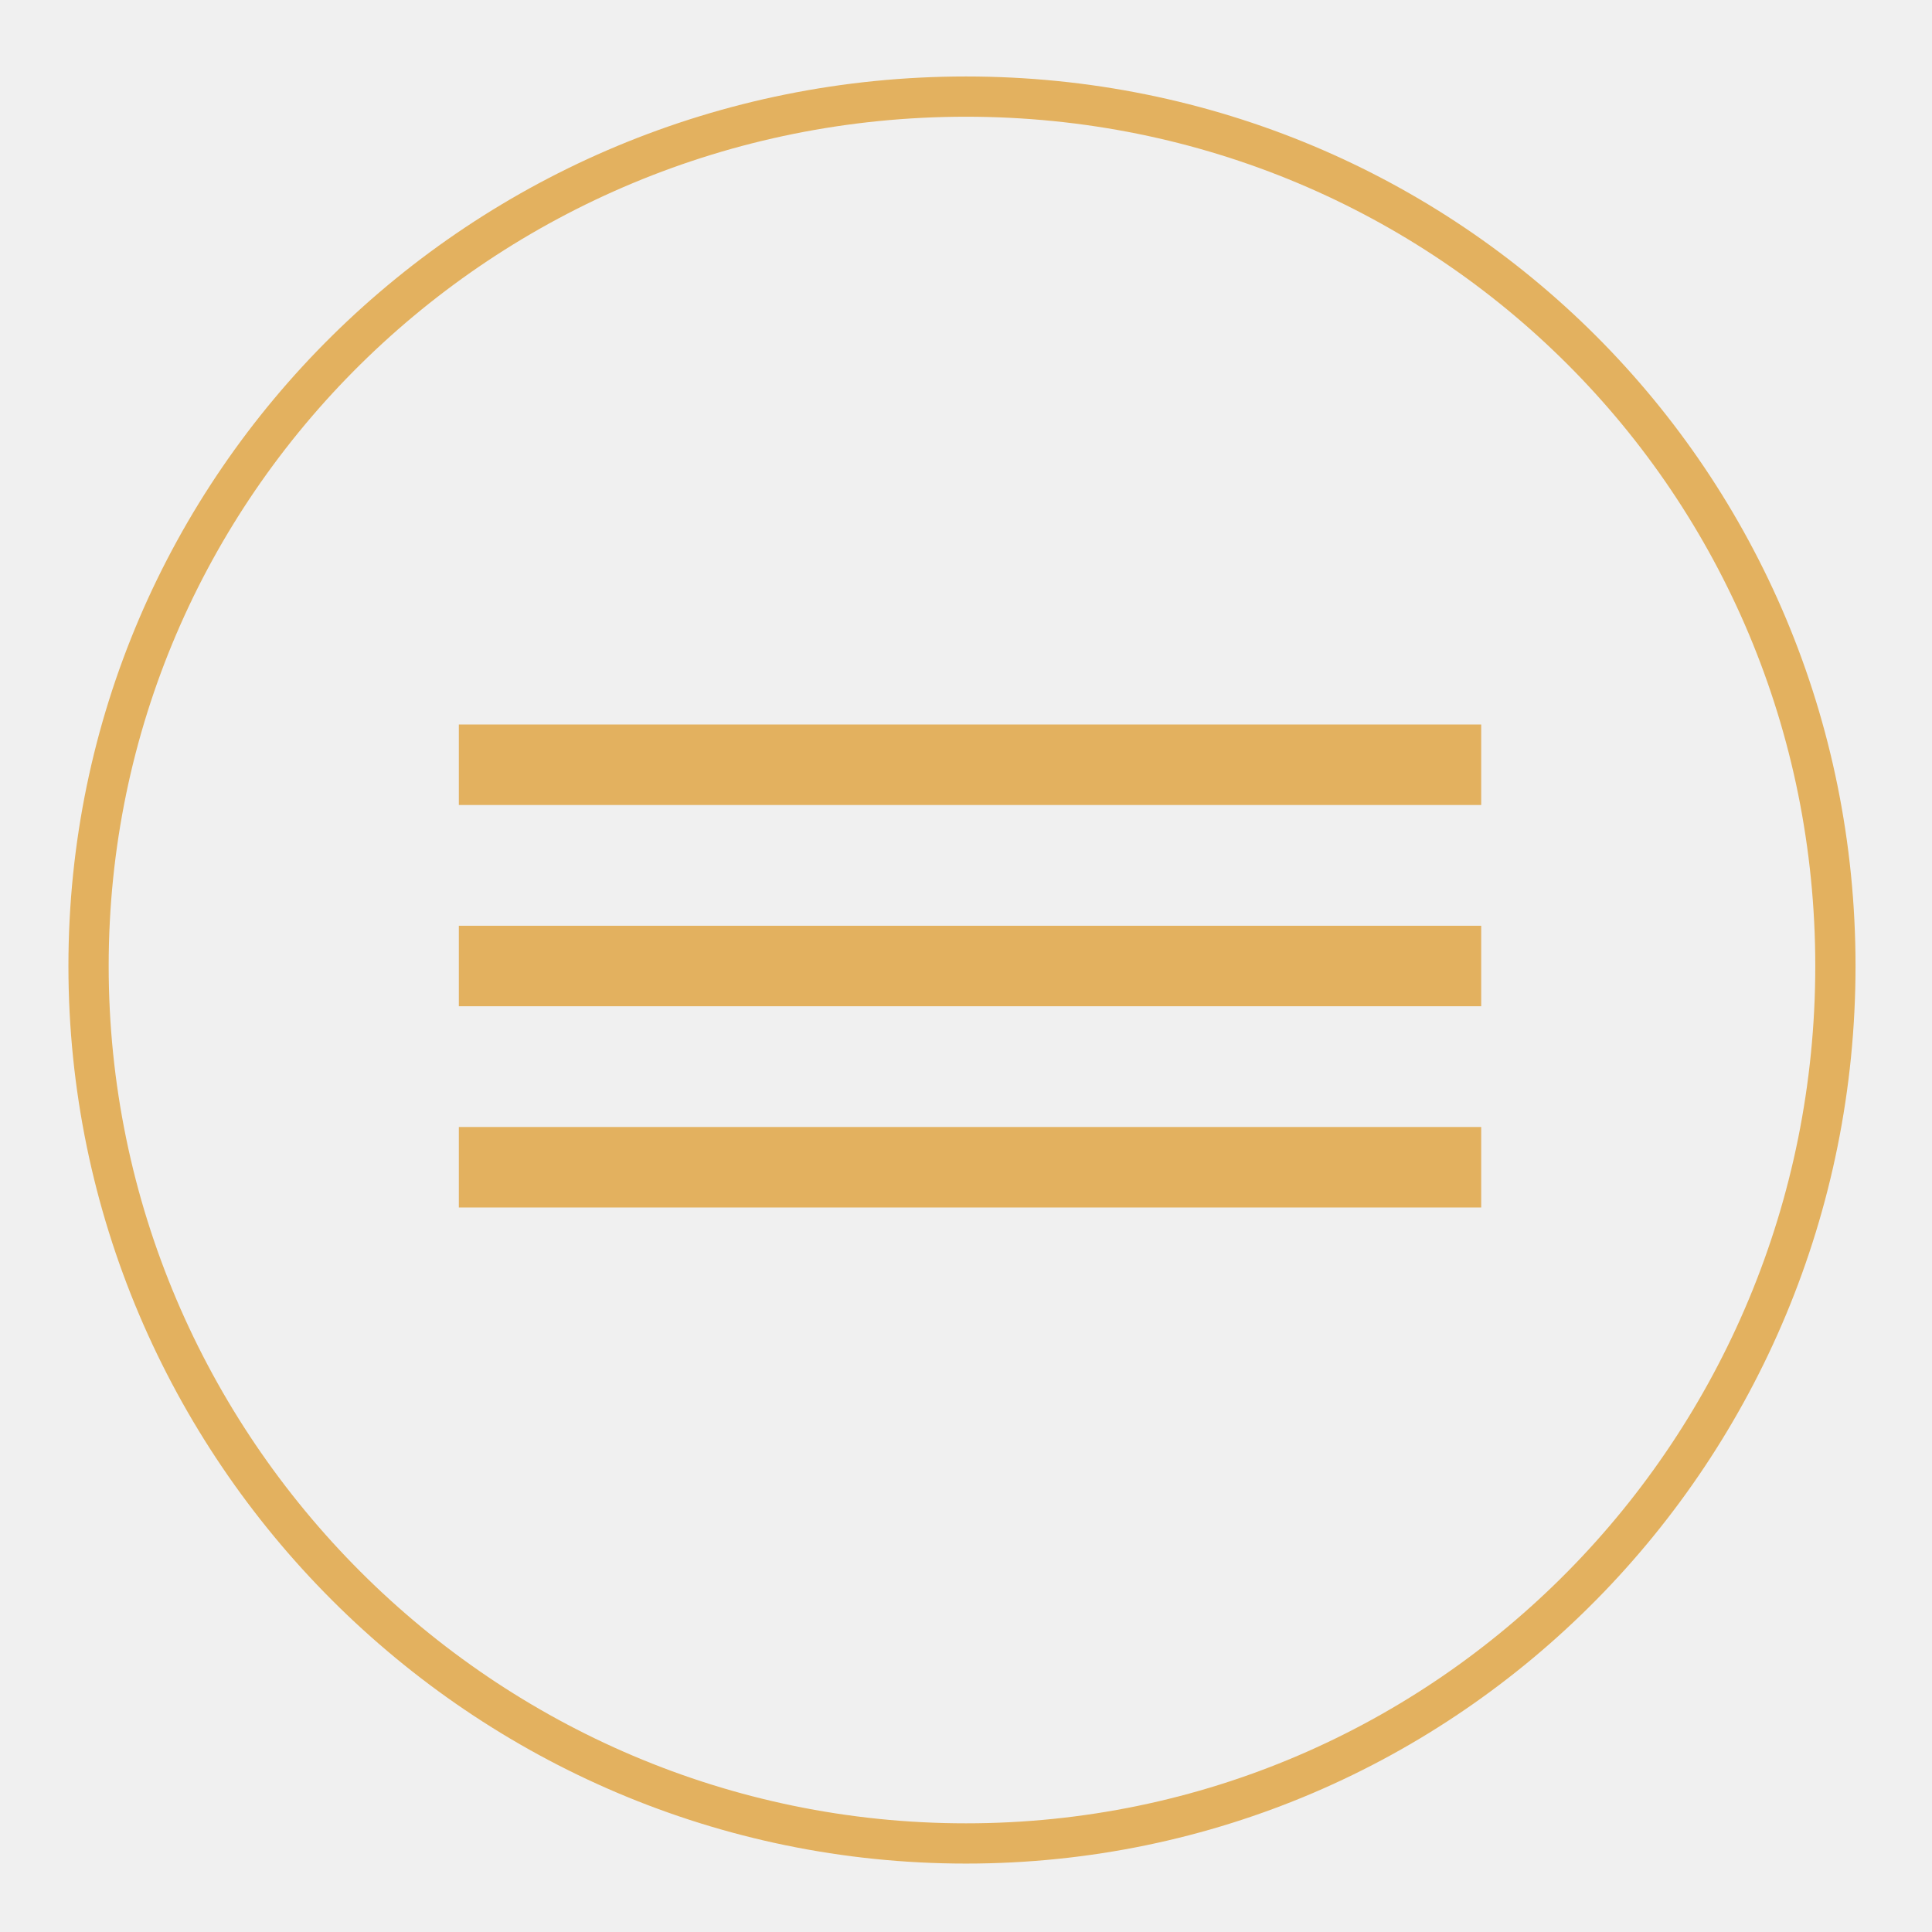
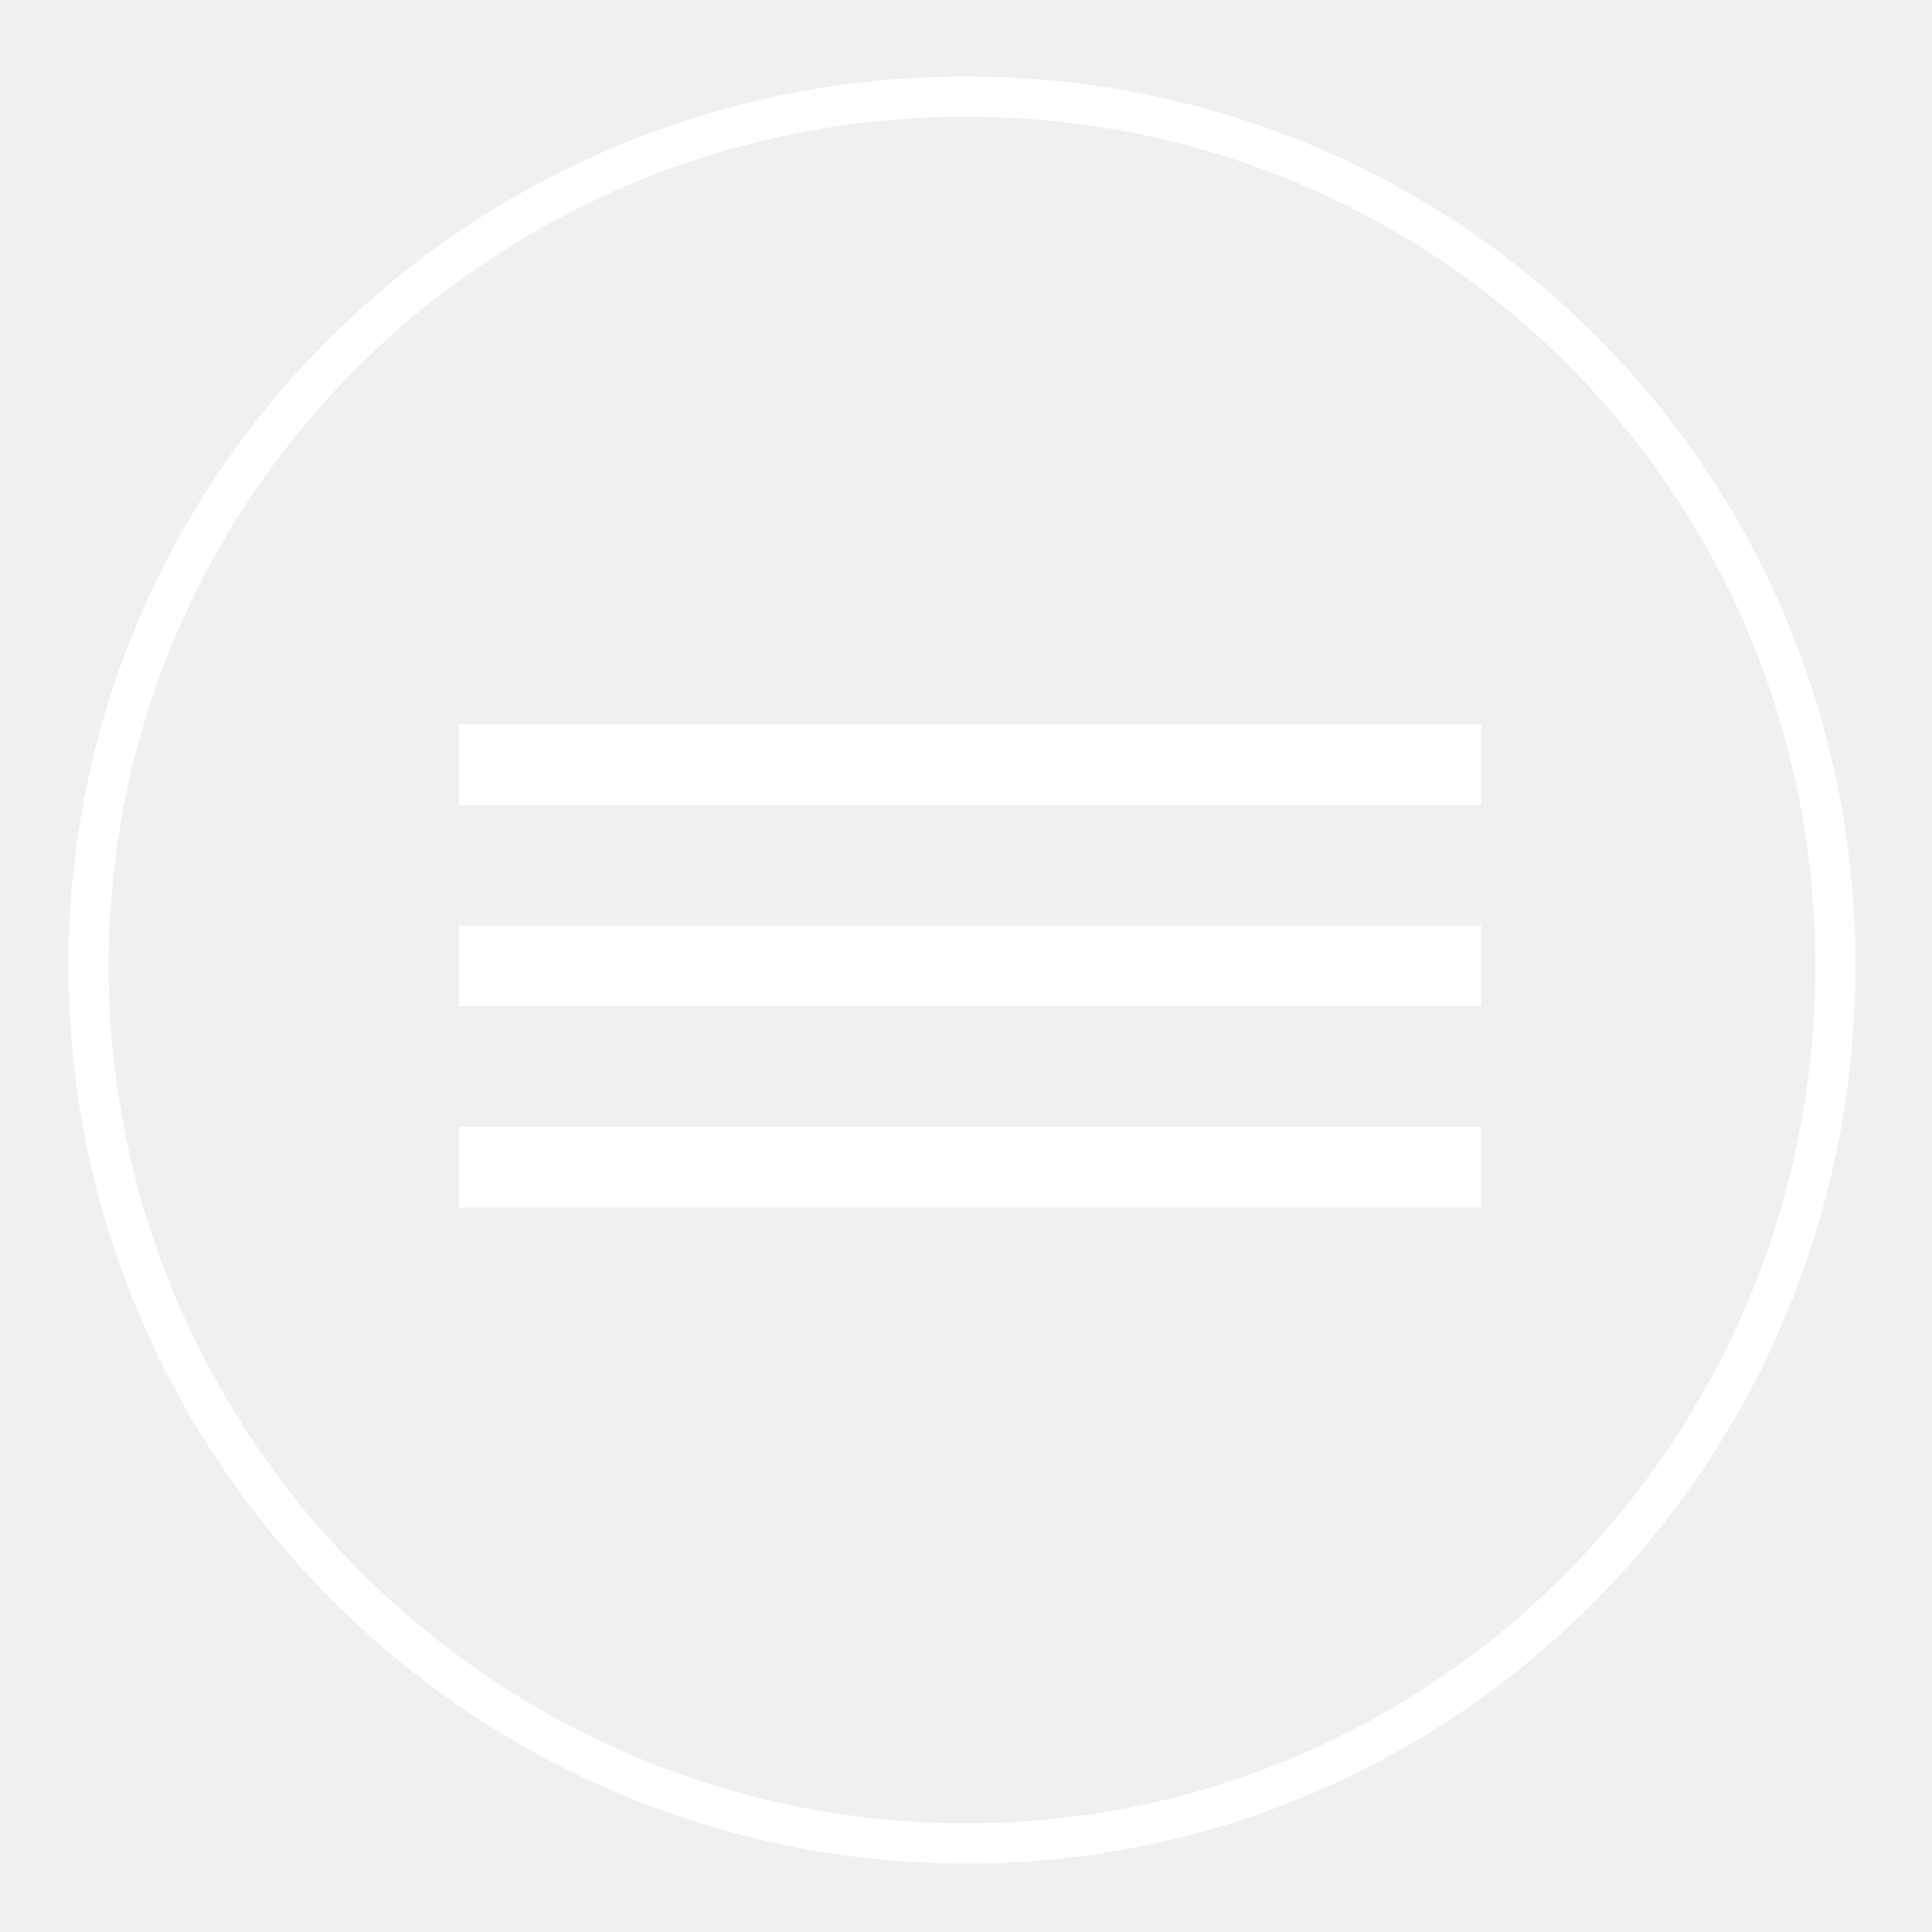
- <svg xmlns="http://www.w3.org/2000/svg" width="24" height="24" viewBox="0 0 24 24" fill="none" stroke="#E3B15F">
+ <svg xmlns="http://www.w3.org/2000/svg" width="24" height="24" viewBox="0 0 24 24" fill="none" stroke="#FFFFFF">
  <path stroke-width="0.5" d="M12,22.9c6,0,10.8-4.9,10.8-10.9C22.8,6,18,1.2,12,1.2C6,1.2,1.1,6,1.1,12C1.1,18,6,22.9,12,22.9z" />
  <path stroke-width="1" d="M5.7,9.5h12.7 M5.7,12h12.7 M5.7,14.5h12.7" />
</svg>
